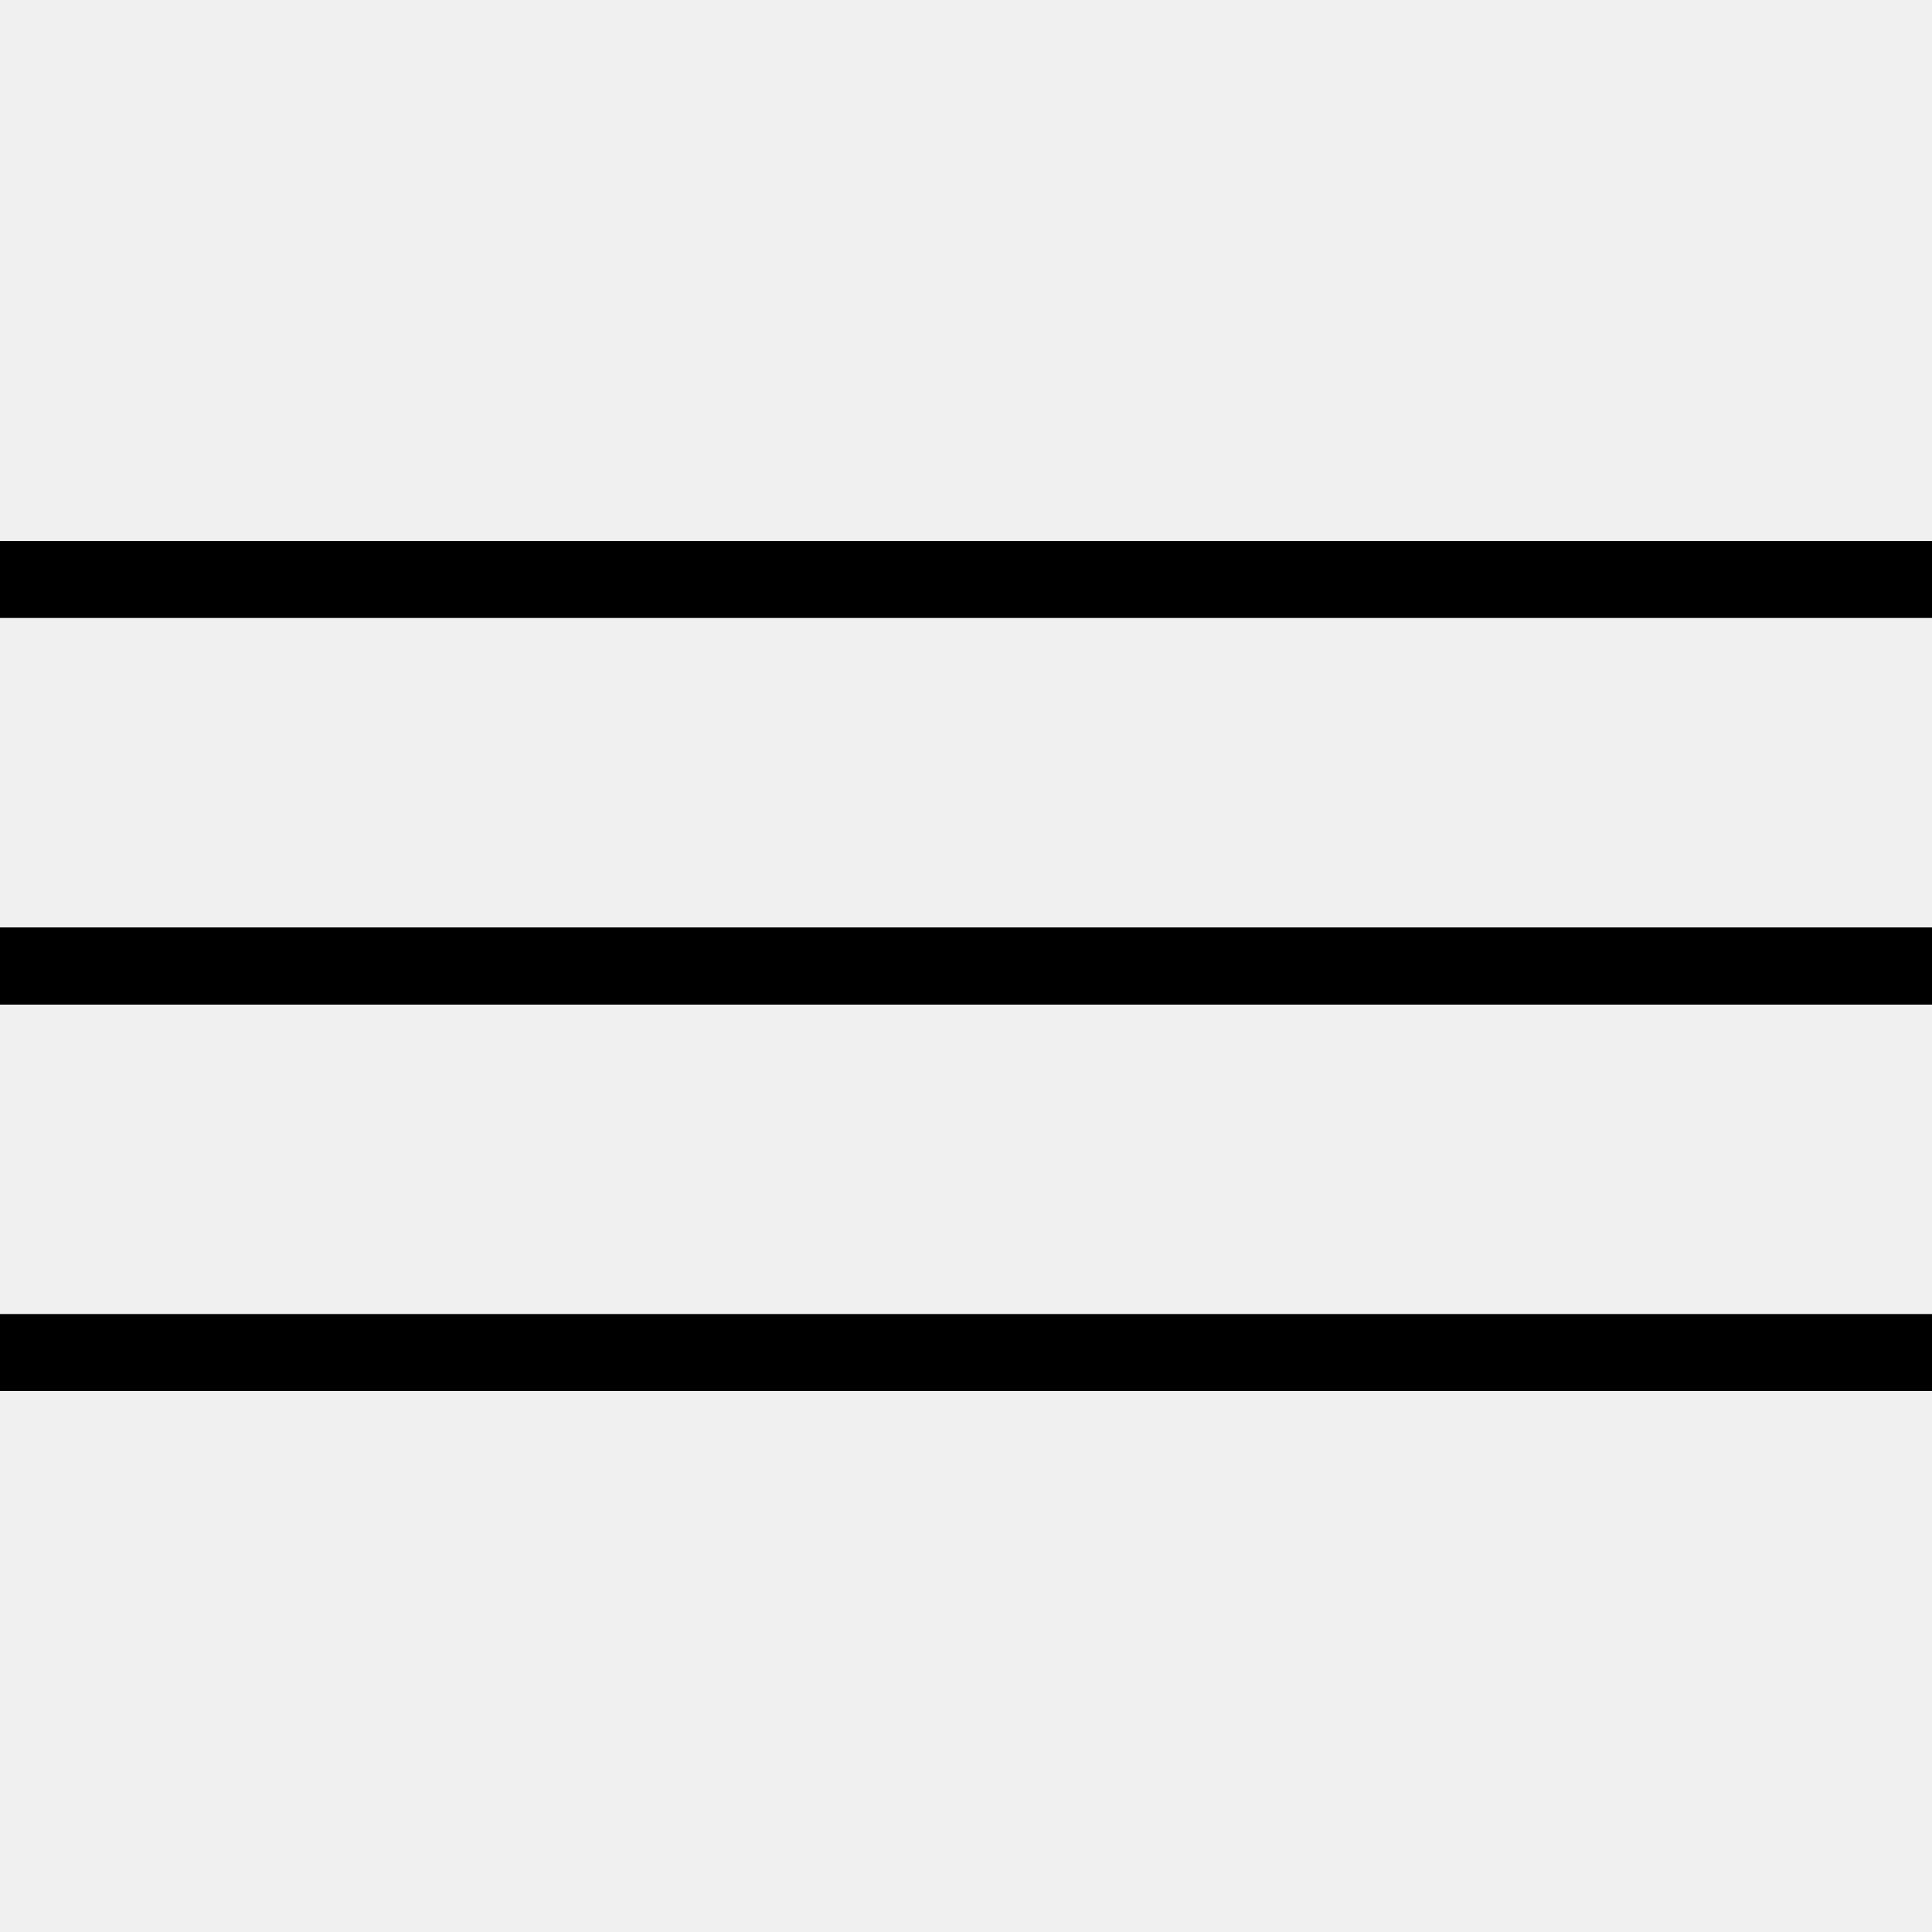
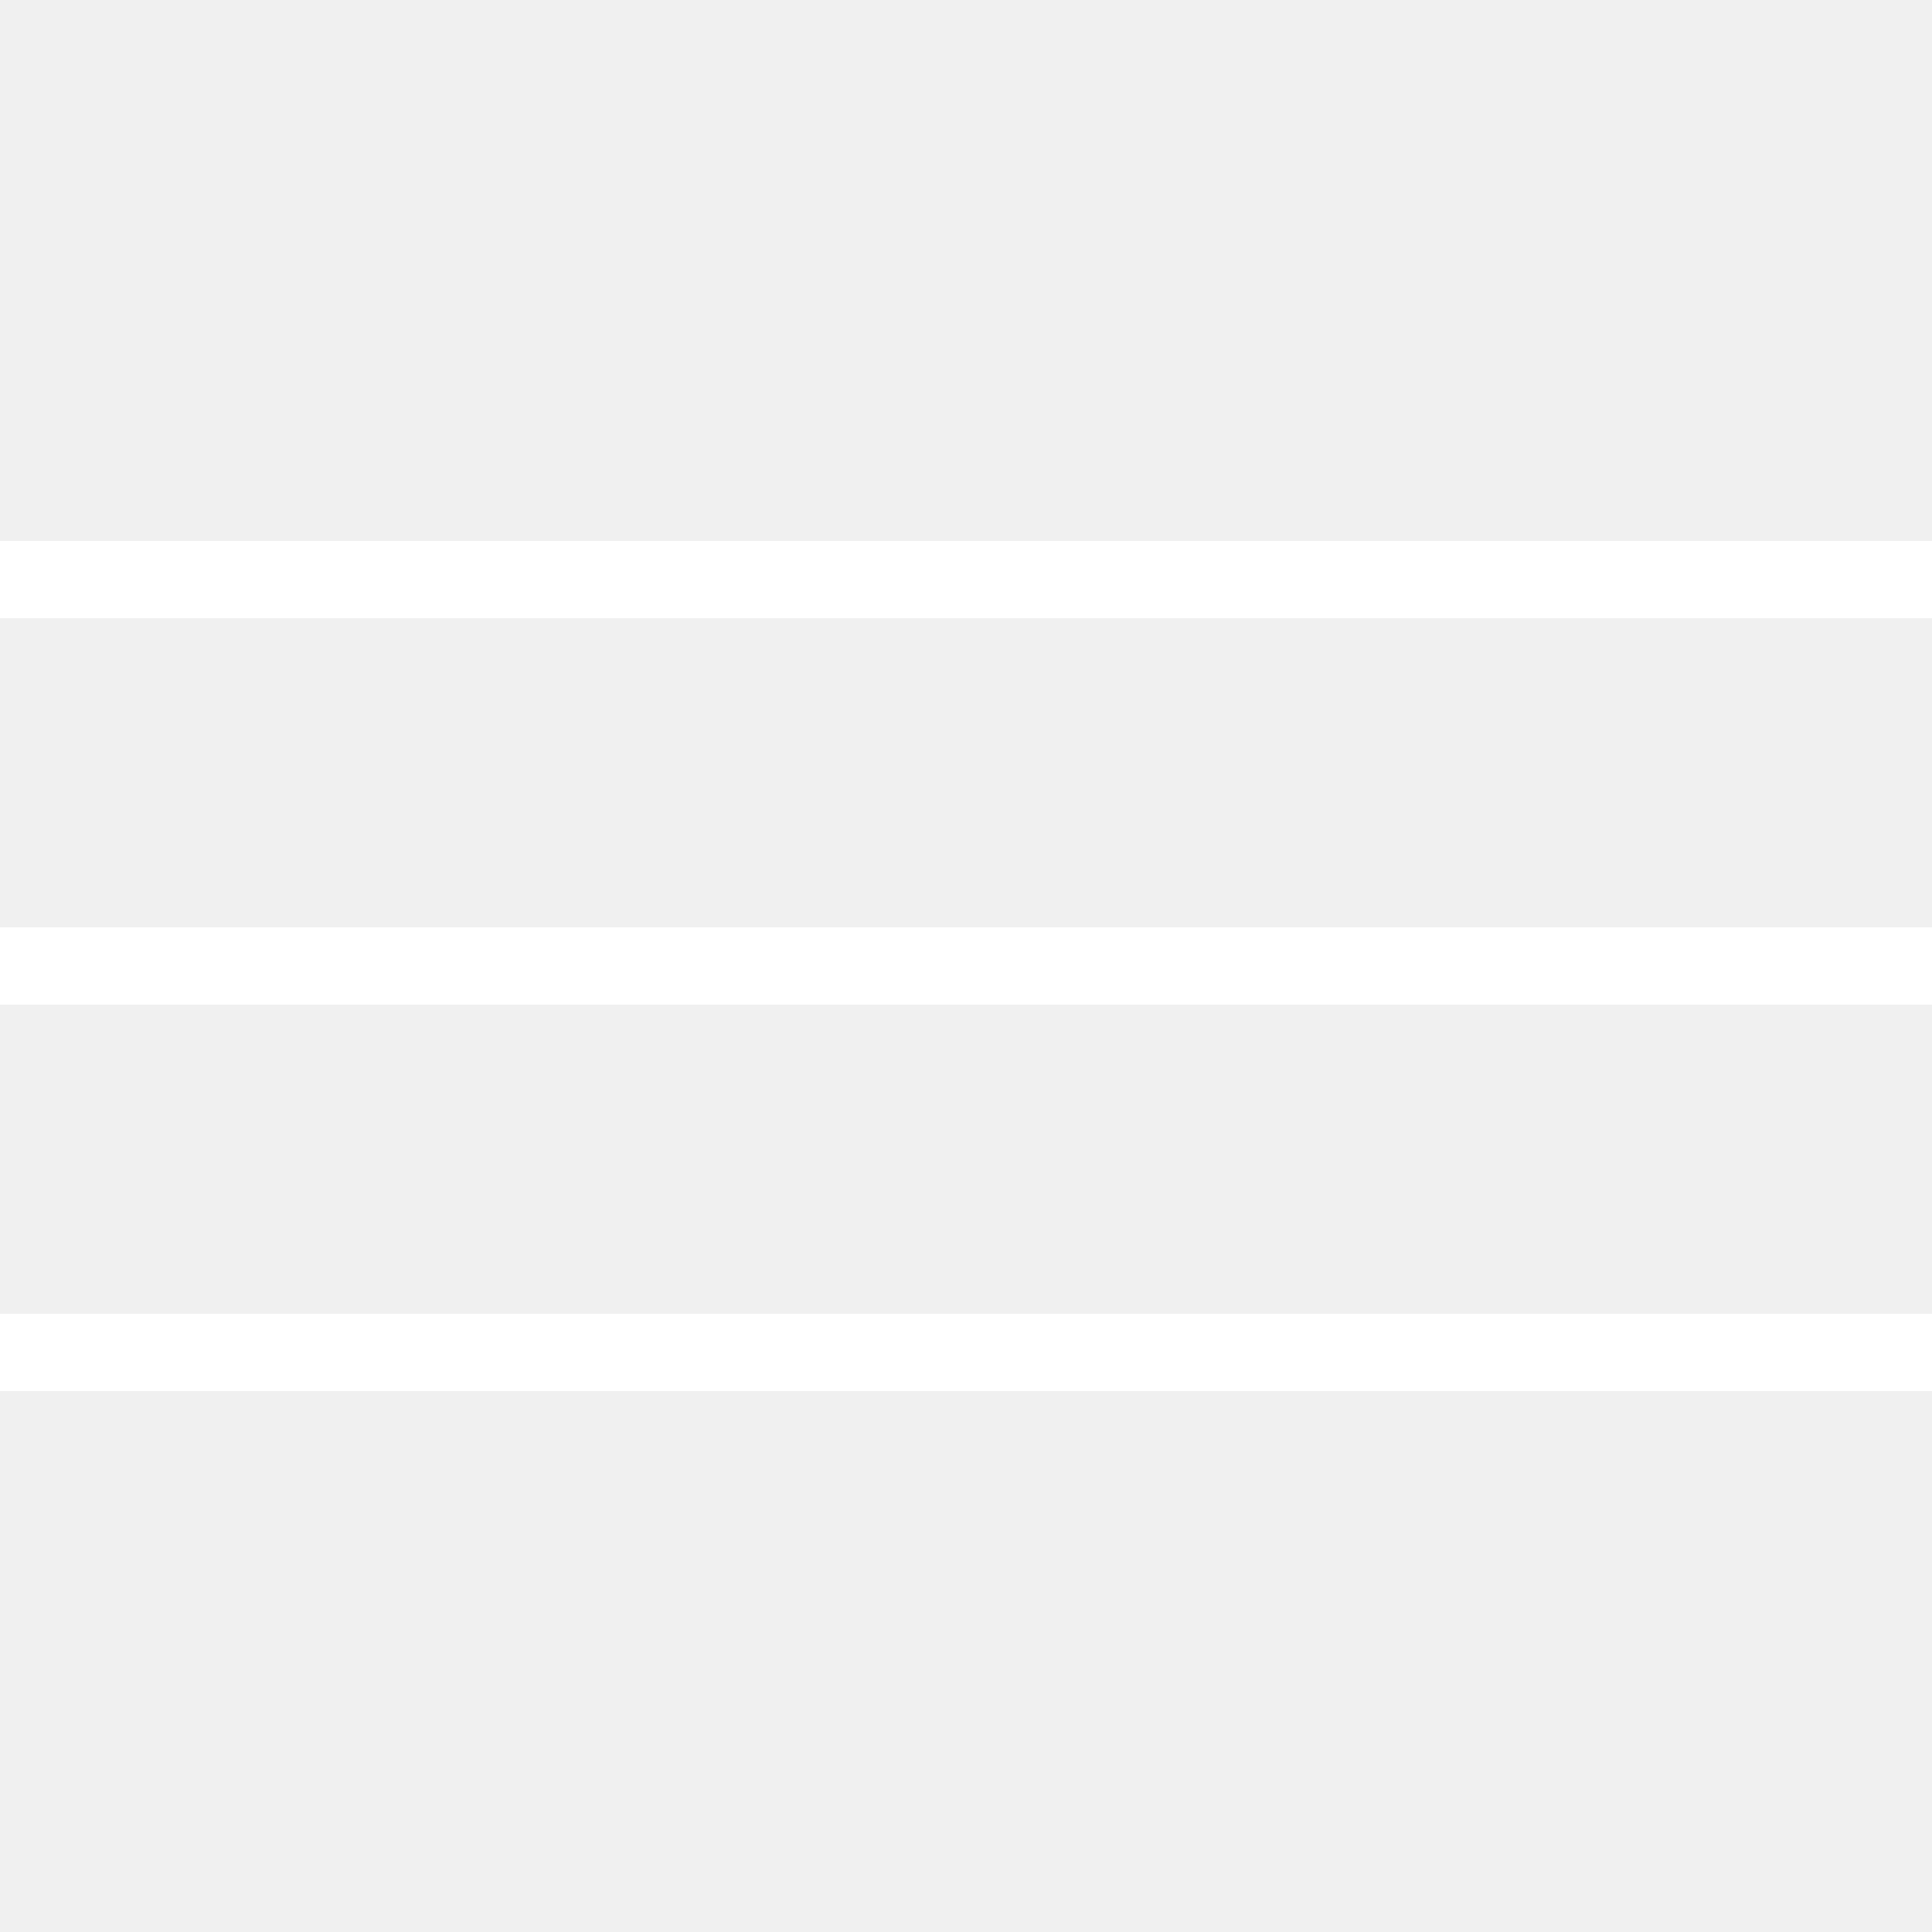
- <svg xmlns="http://www.w3.org/2000/svg" version="1.1" id="圖層_1" x="0px" y="0px" width="50px" height="50px" viewBox="0 0 50 50" enable-background="new 0 0 50 50" xml:space="preserve">
+ <svg xmlns="http://www.w3.org/2000/svg" version="1.1" id="圖層_1" x="0px" y="0px" viewBox="0 0 50 50" style="enable-background:new 0 0 50 50;" xml:space="preserve">
+   <style type="text/css">
+ 	.st0{fill:#FFFFFF;}
+ </style>
  <g>
-     <path d="M50,34.012V36H0v-1.988H50z M50,24.006v1.99H0v-1.99H50z M50,14v1.988H0V14H50z" />
-     <path d="M50,36H0v-1.988h50V36z M50,25.996H0v-1.99h50V25.996z M50,15.988H0V14h50V15.988z" />
+     <path class="st0" d="M50,34v2H0v-2H50z M50,24v2H0v-2H50z M50,14v2H0v-2H50z" />
+     <path class="st0" d="M50,36H0v-2h50V36z M50,26H0v-2h50V26z M50,16H0v-2h50V16z" />
  </g>
</svg>
